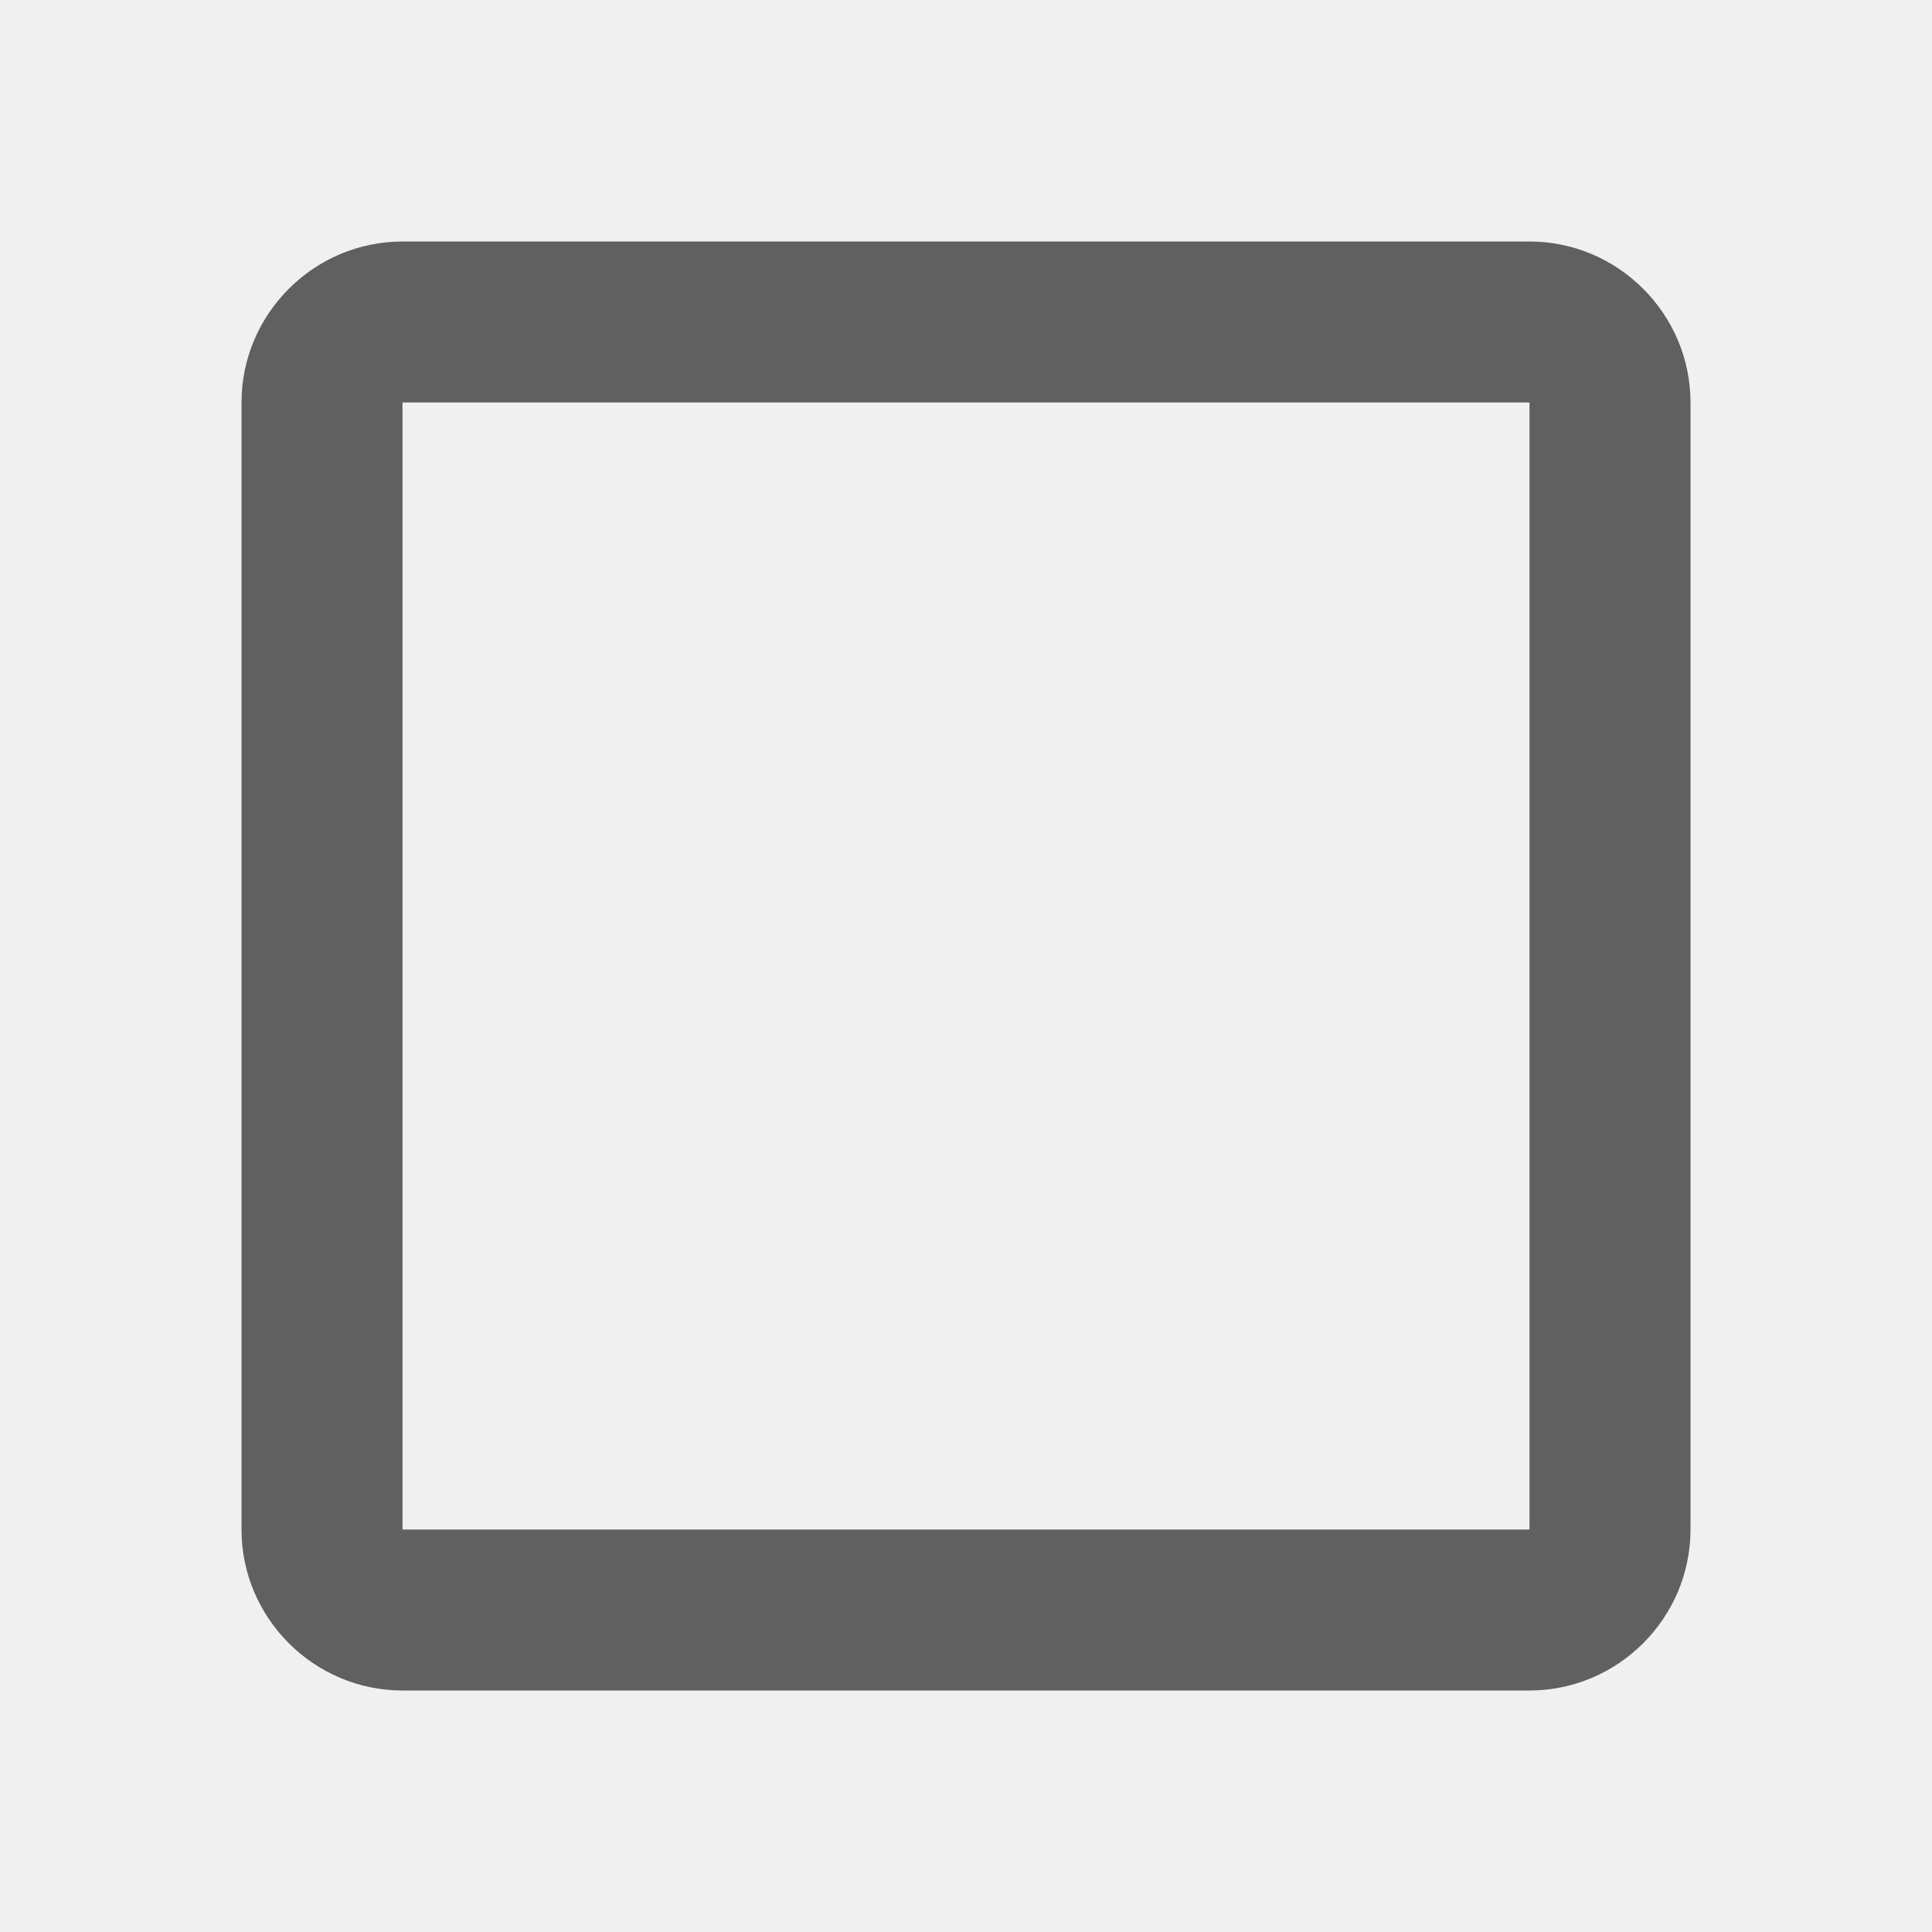
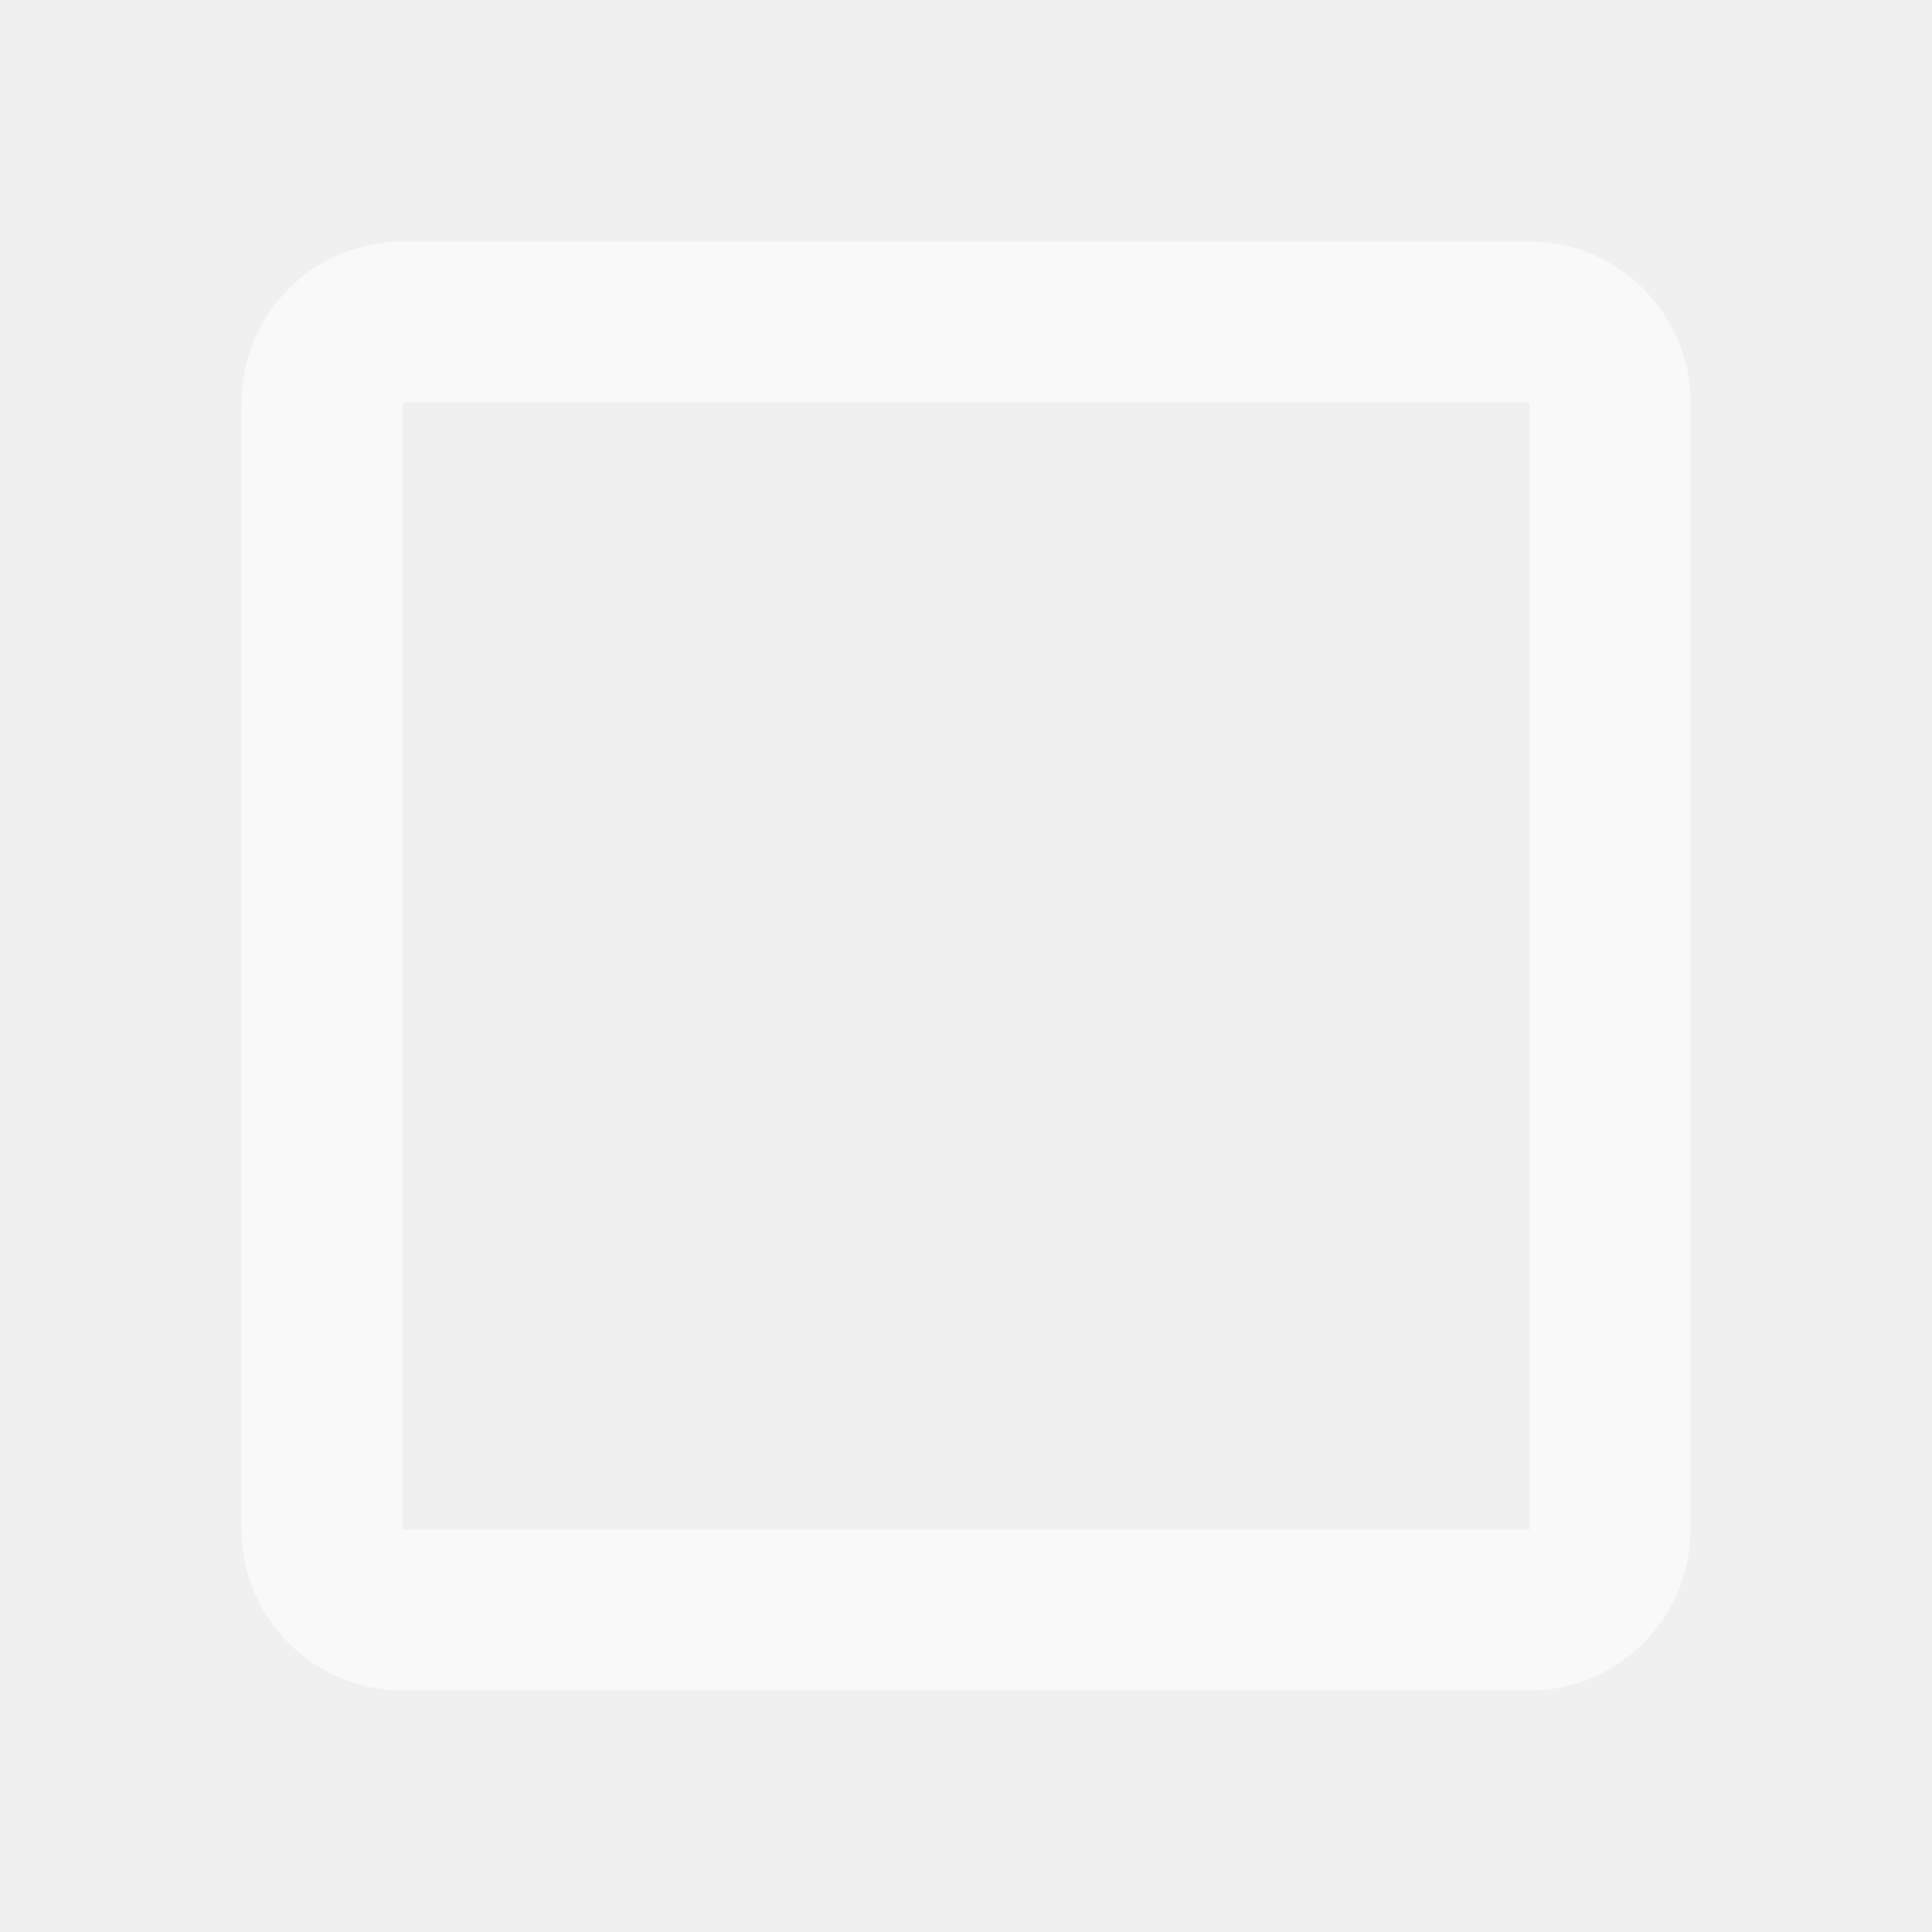
<svg xmlns="http://www.w3.org/2000/svg" width="24" height="24" viewBox="0 0 24 24">
-   <path d="M19 5v14H5V5h14m0-2H5c-1.1 0-2 .9-2 2v14c0 1.1.9 2 2 2h14c1.1 0 2-.9 2-2V5c0-1.1-.9-2-2-2z" fill="#000000" opacity="0.6" />
+   <path d="M19 5v14H5V5h14m0-2H5c-1.1 0-2 .9-2 2v14c0 1.1.9 2 2 2h14c1.1 0 2-.9 2-2V5c0-1.1-.9-2-2-2z" fill="#ffffff" opacity="0.6" />
</svg>
